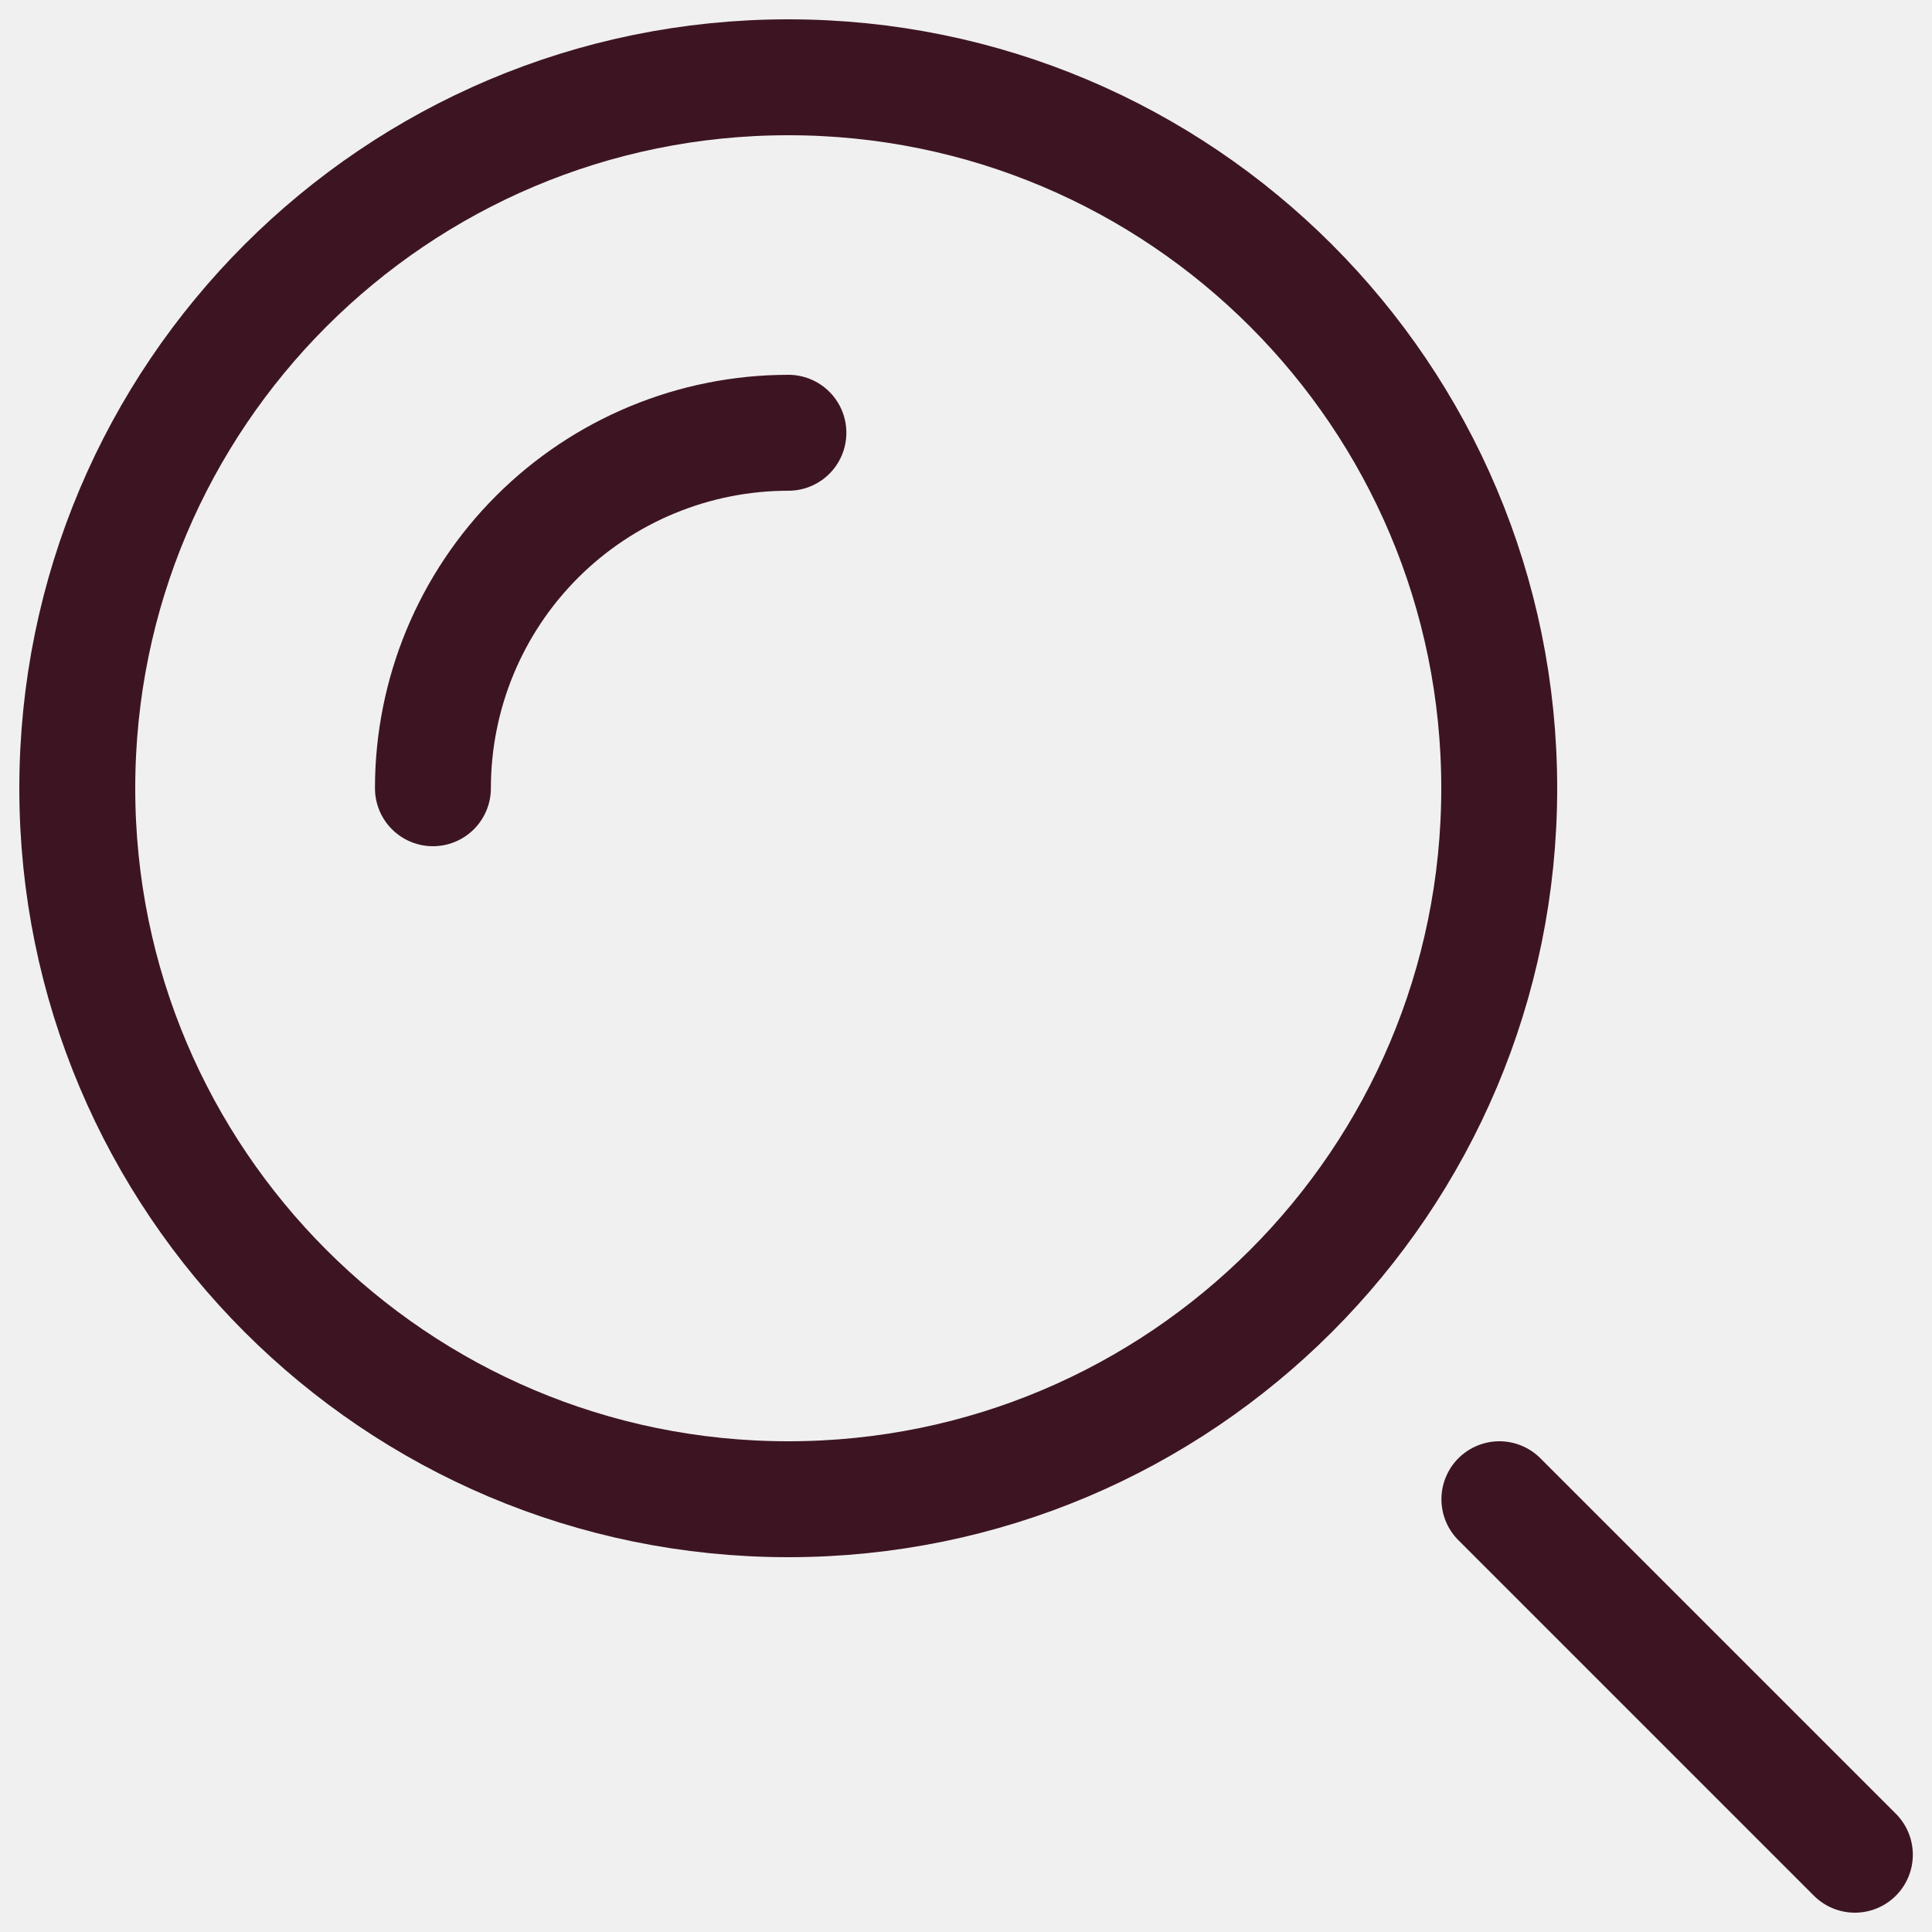
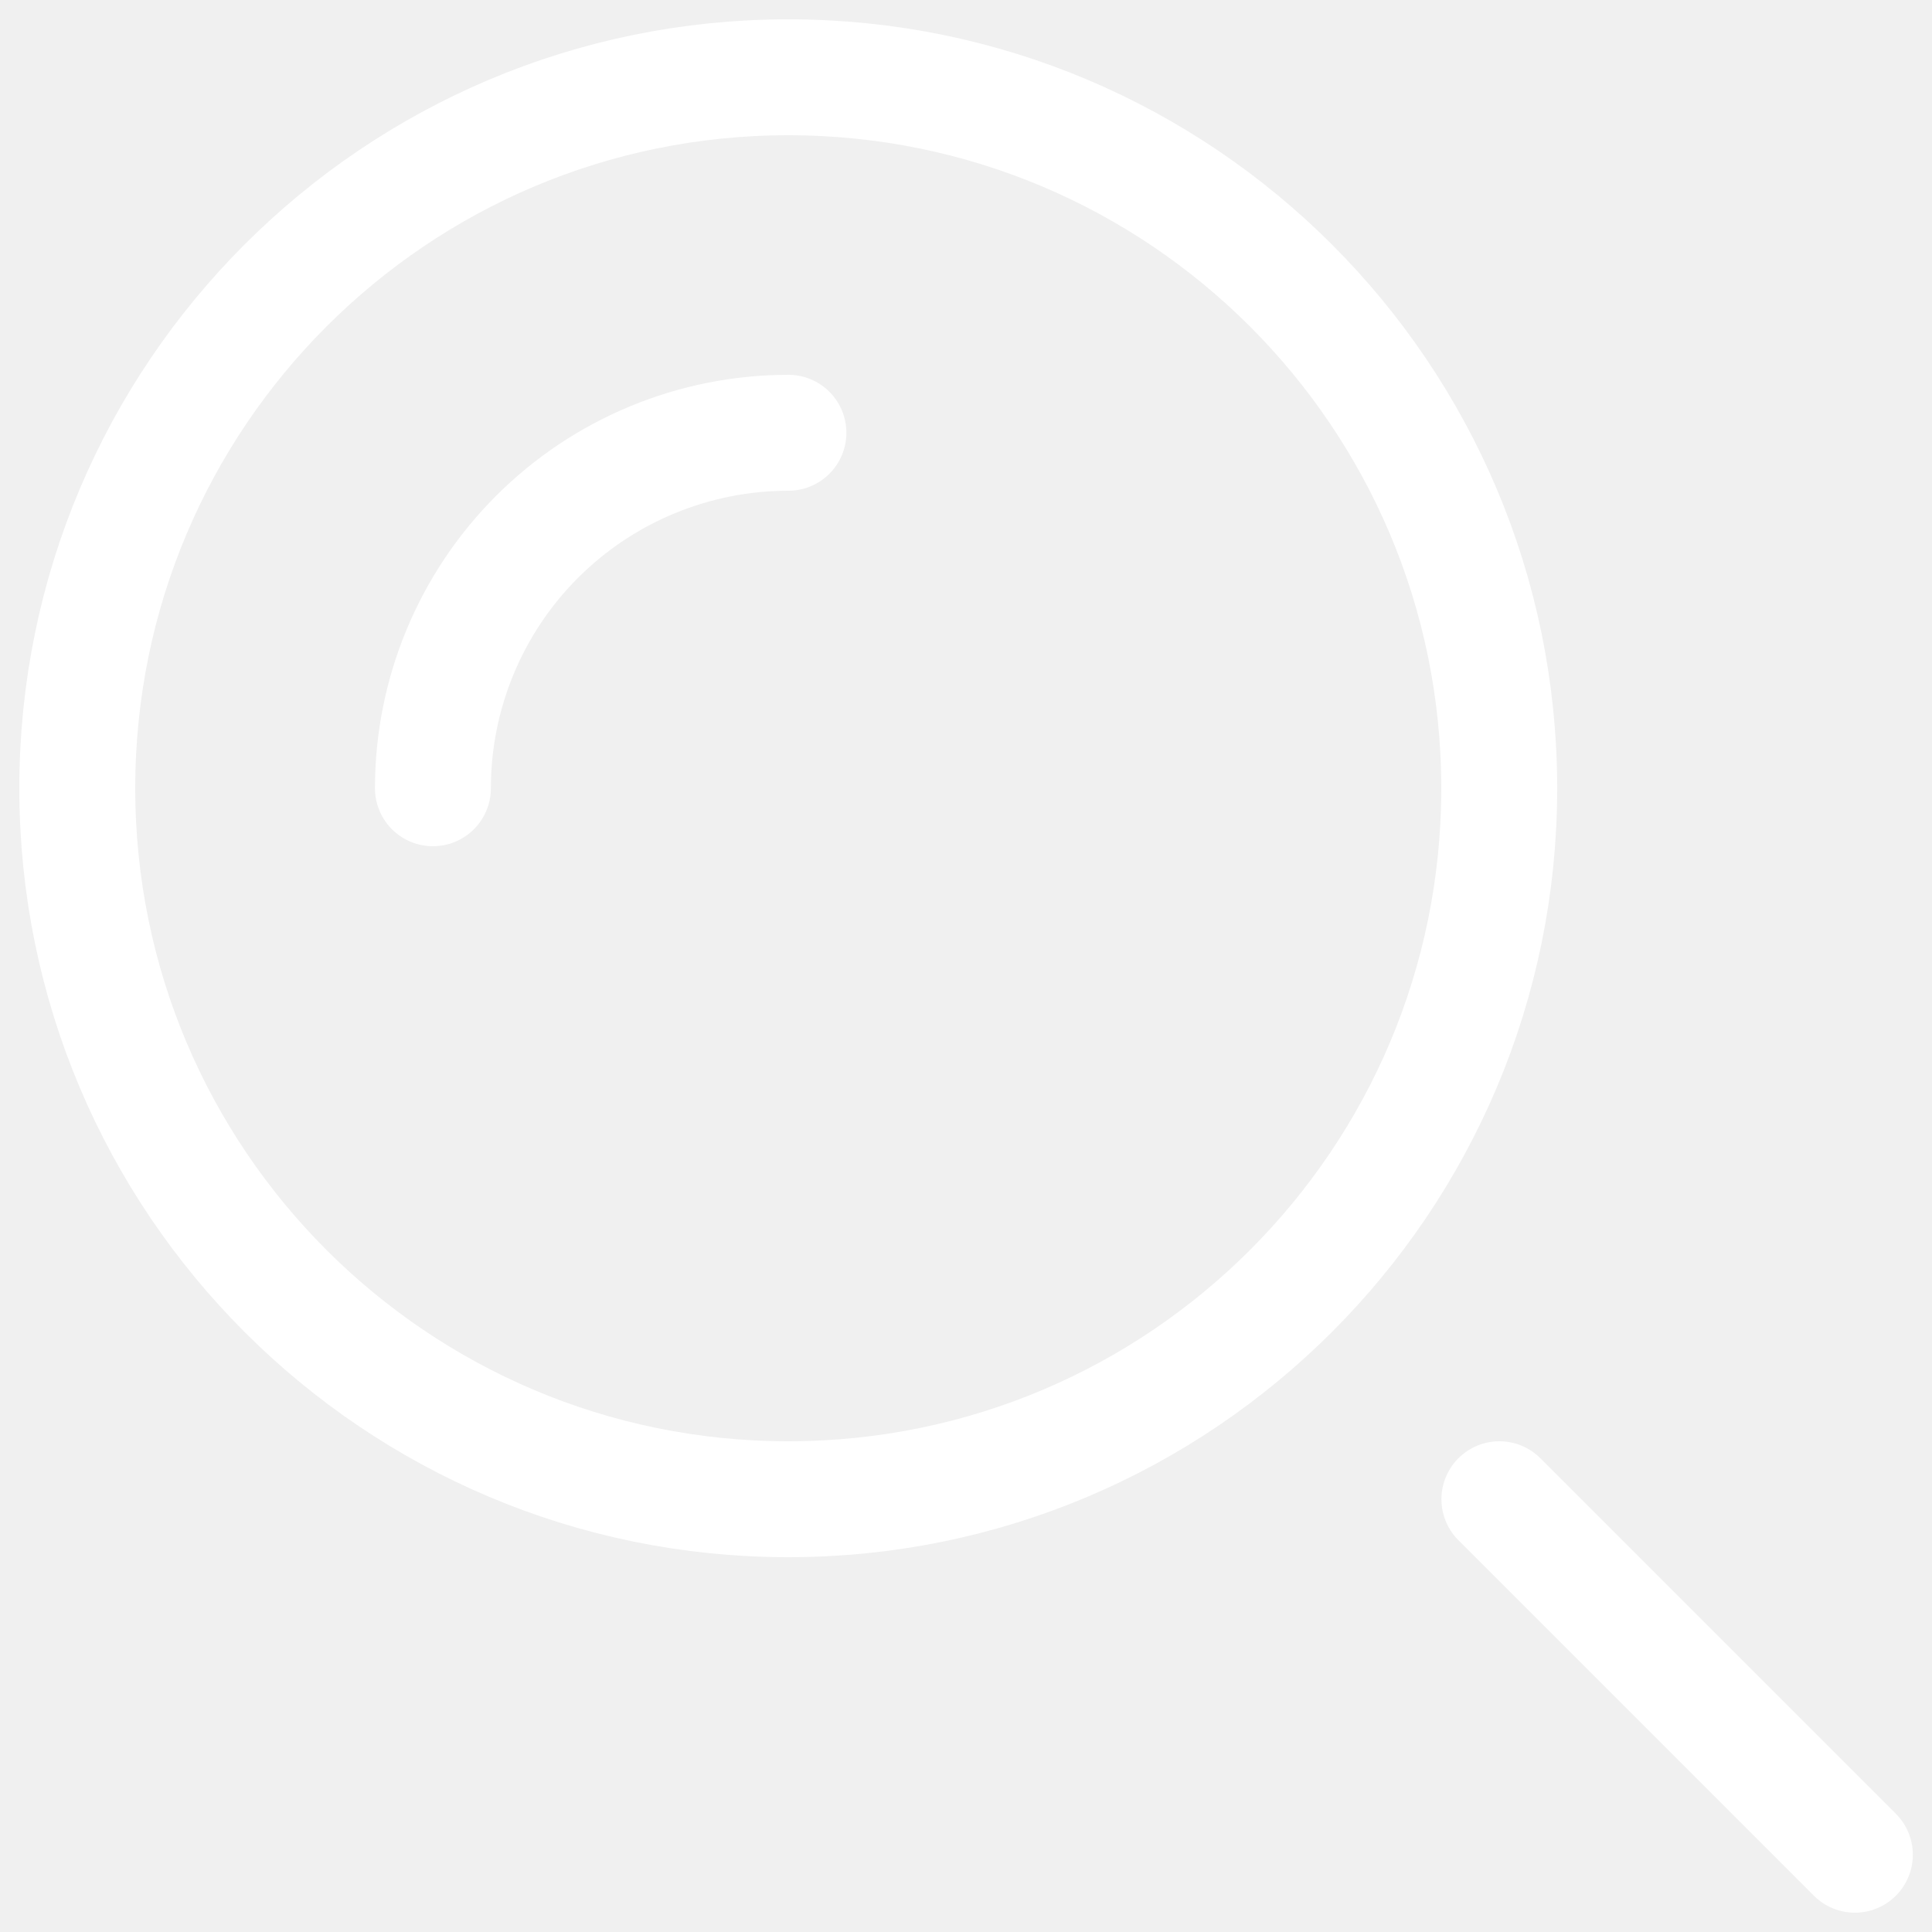
<svg xmlns="http://www.w3.org/2000/svg" width="25" height="25" viewBox="0 0 25 25" fill="none">
-   <path d="M10.2 19.4C15.281 19.4 19.4 15.281 19.4 10.2C19.4 5.119 15.281 1 10.2 1C5.119 1 1 5.119 1 10.2C1 15.281 5.119 19.4 10.2 19.4Z" stroke="#3d1522" stroke-width="1.5" />
-   <path d="M10.202 5.6C8.982 5.6 7.812 6.084 6.949 6.947C6.086 7.81 5.602 8.98 5.602 10.2M24.002 24L19.402 19.4" stroke="#3d1522" stroke-width="1.5" stroke-linecap="round" />
+   <path d="M10.2 19.4C15.281 19.4 19.4 15.281 19.4 10.2C19.4 5.119 15.281 1 10.2 1C5.119 1 1 5.119 1 10.2C1 15.281 5.119 19.4 10.2 19.4Z" stroke="white" stroke-width="1.5" />
+   <path d="M10.202 5.6C8.982 5.6 7.812 6.084 6.949 6.947C6.086 7.81 5.602 8.98 5.602 10.2M24.002 24L19.402 19.4" stroke="white" stroke-width="1.5" stroke-linecap="round" />
</svg>
